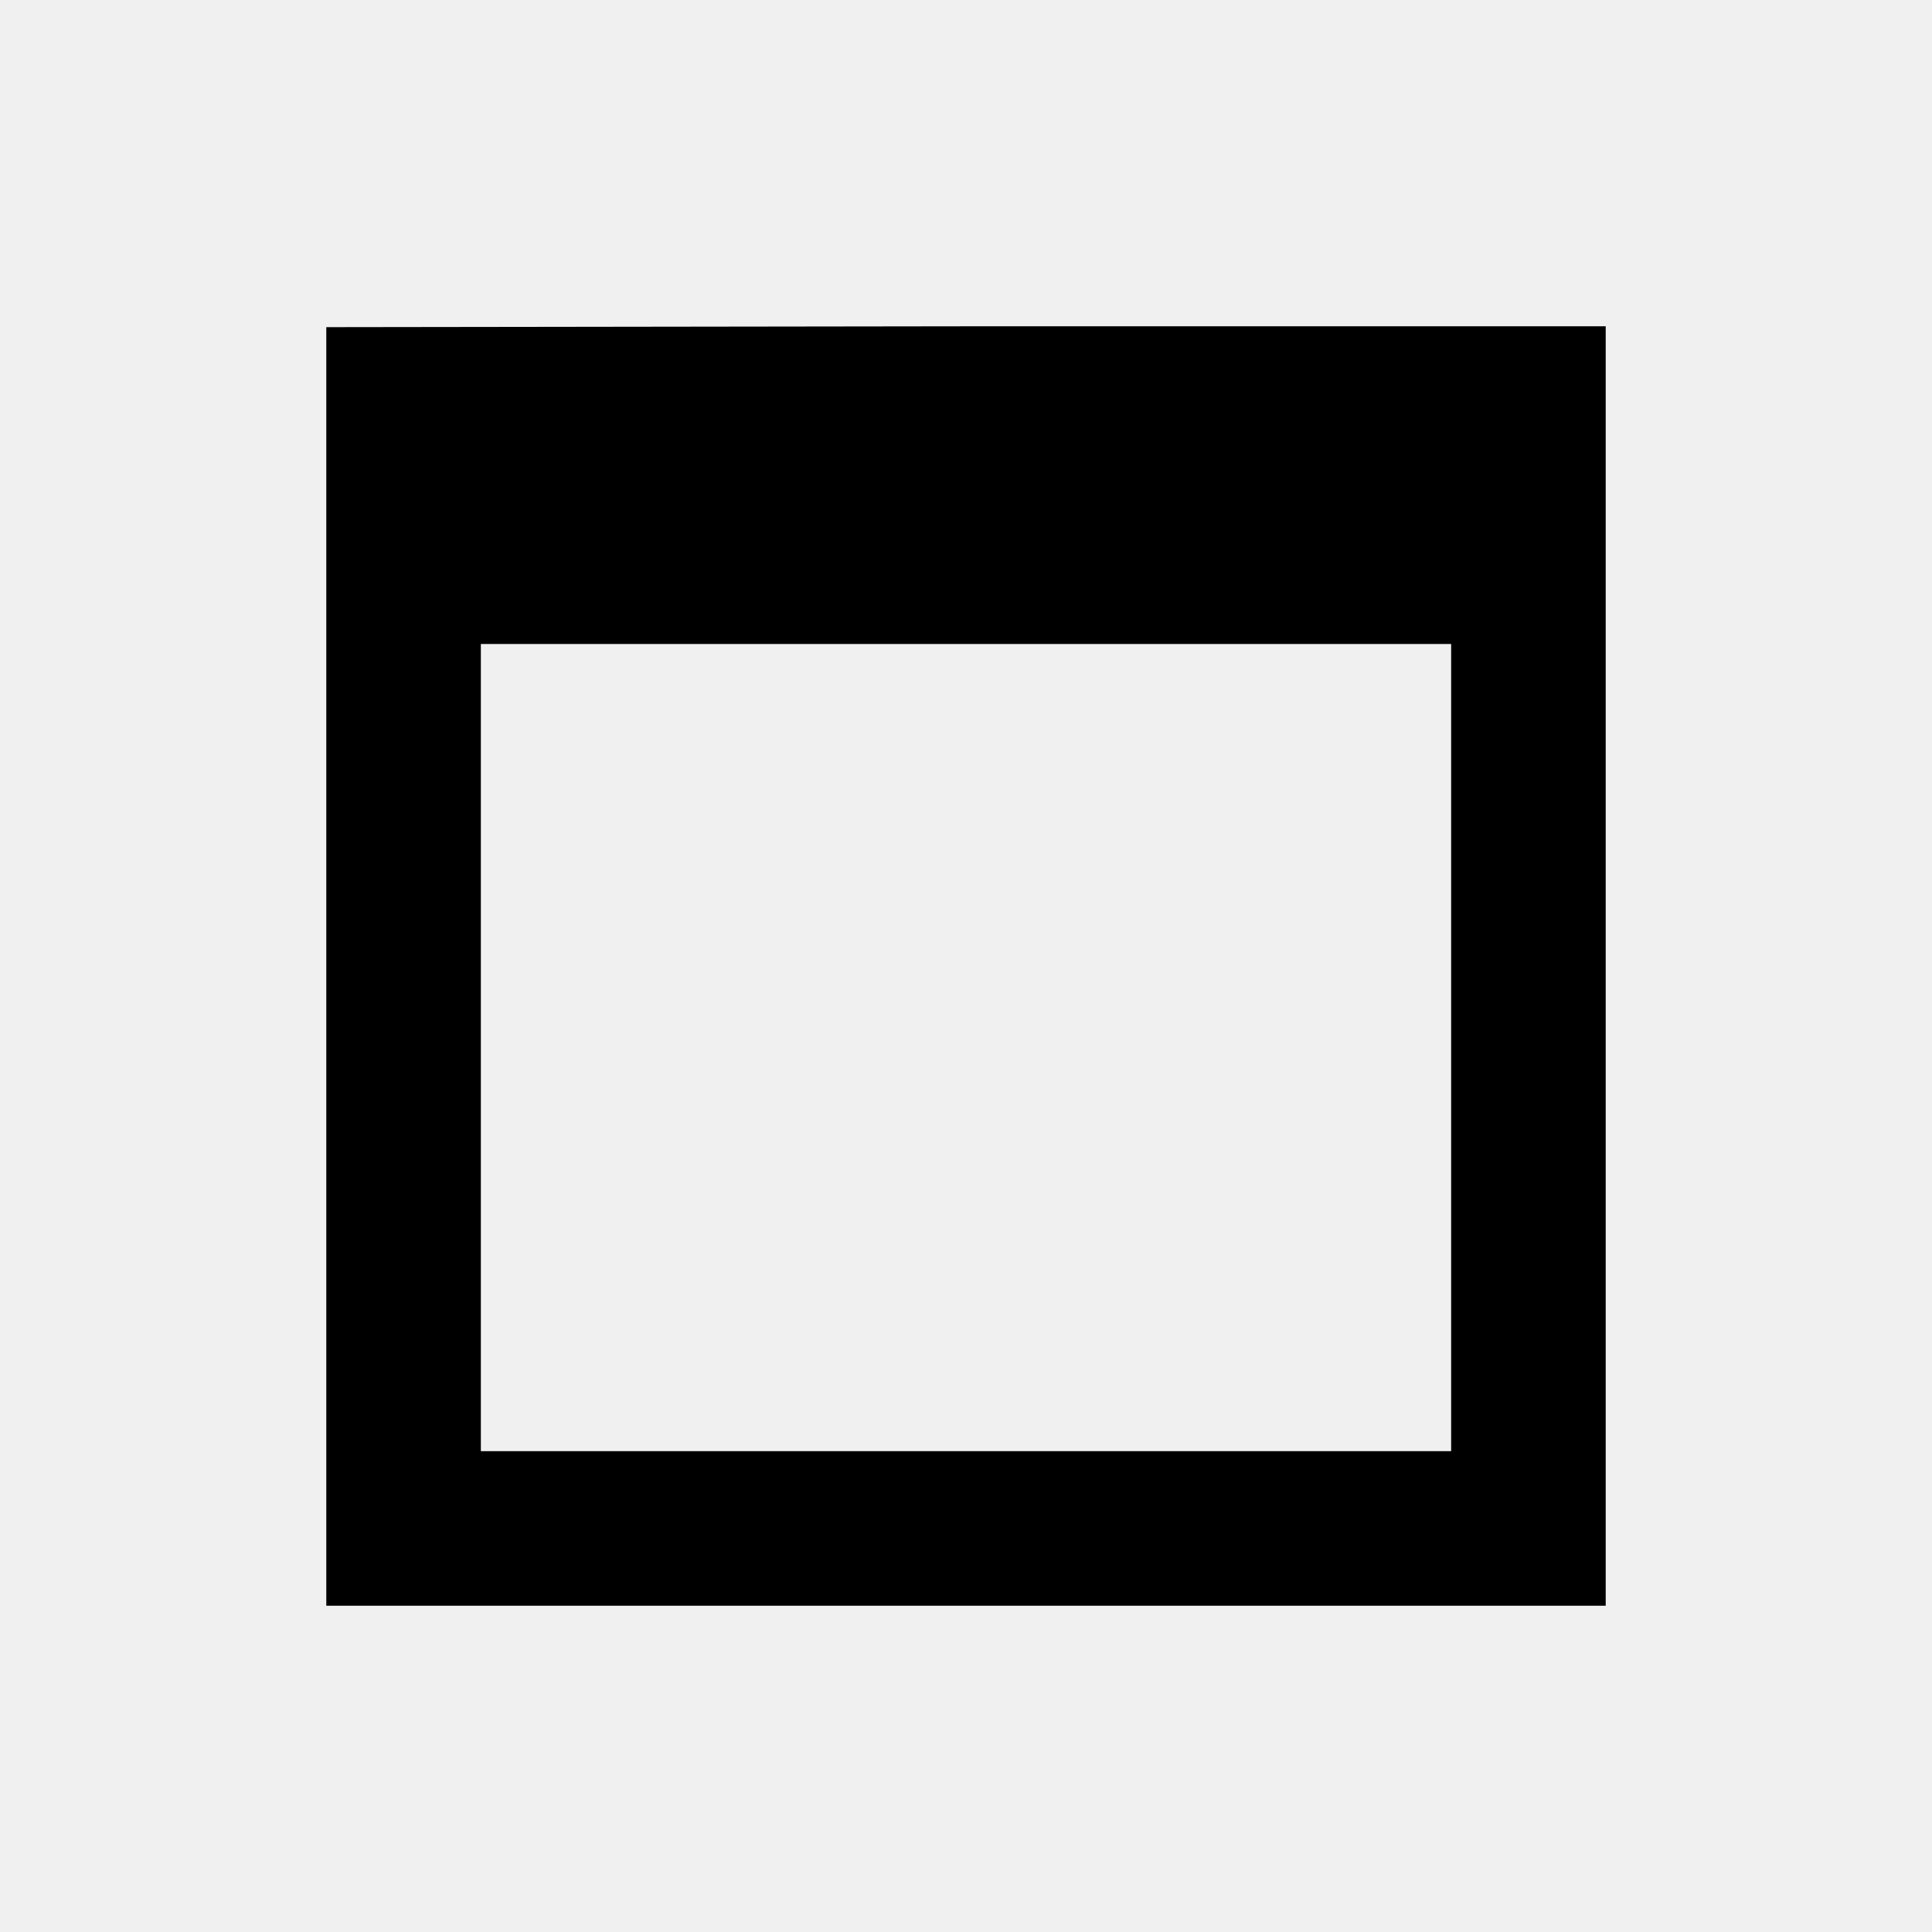
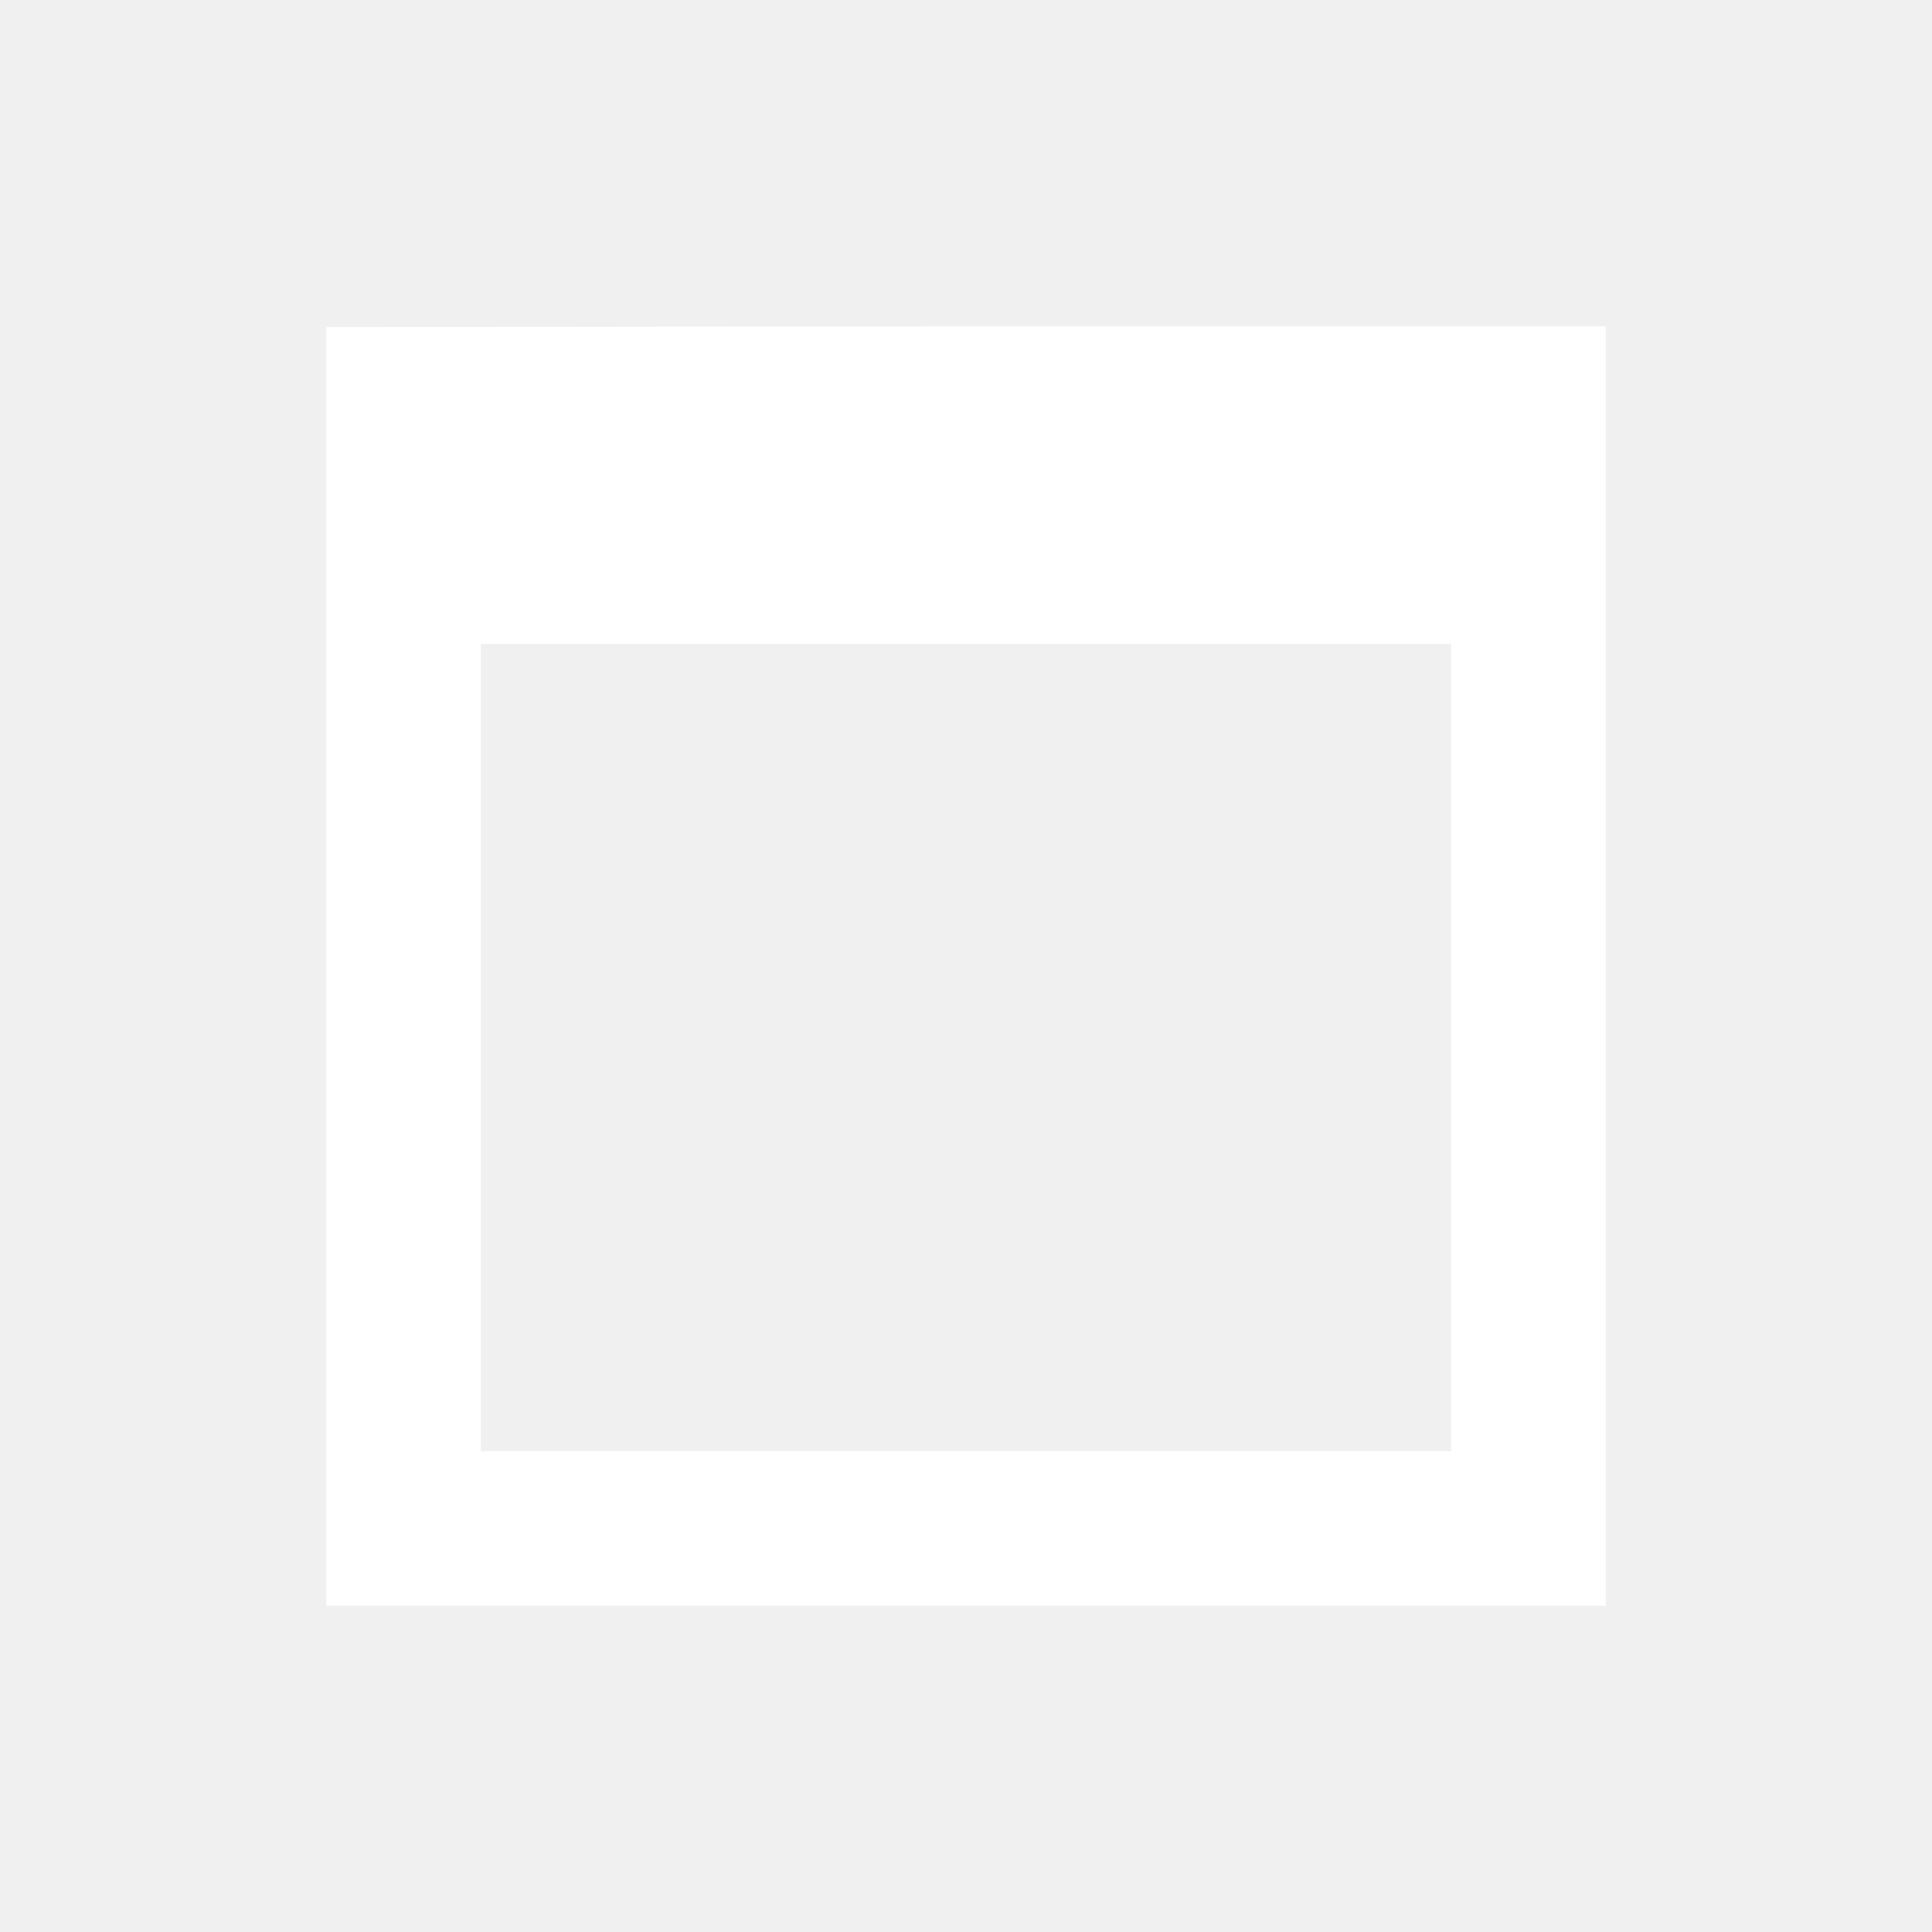
<svg xmlns="http://www.w3.org/2000/svg" version="1.0" width="225pt" height="225pt" viewBox="0 0 225 225" preserveAspectRatio="xMidYMid meet">
-   <g transform="translate(0,225) scale(0.1,-0.1)" fill="#000000" stroke="none">
+   <g transform="translate(0,225) scale(0.1,-0.1)" fill="#fff" stroke="none">
    <path d="M380 1125 l0 -745 745 0 745 0 0 745 0 745 -745 0 -745 -1 0 -744z m1310 -95 l0 -470 -565 0 -565 0 0 470 0 470 565 0 565 0 0 -470z" />
  </g>
</svg>
